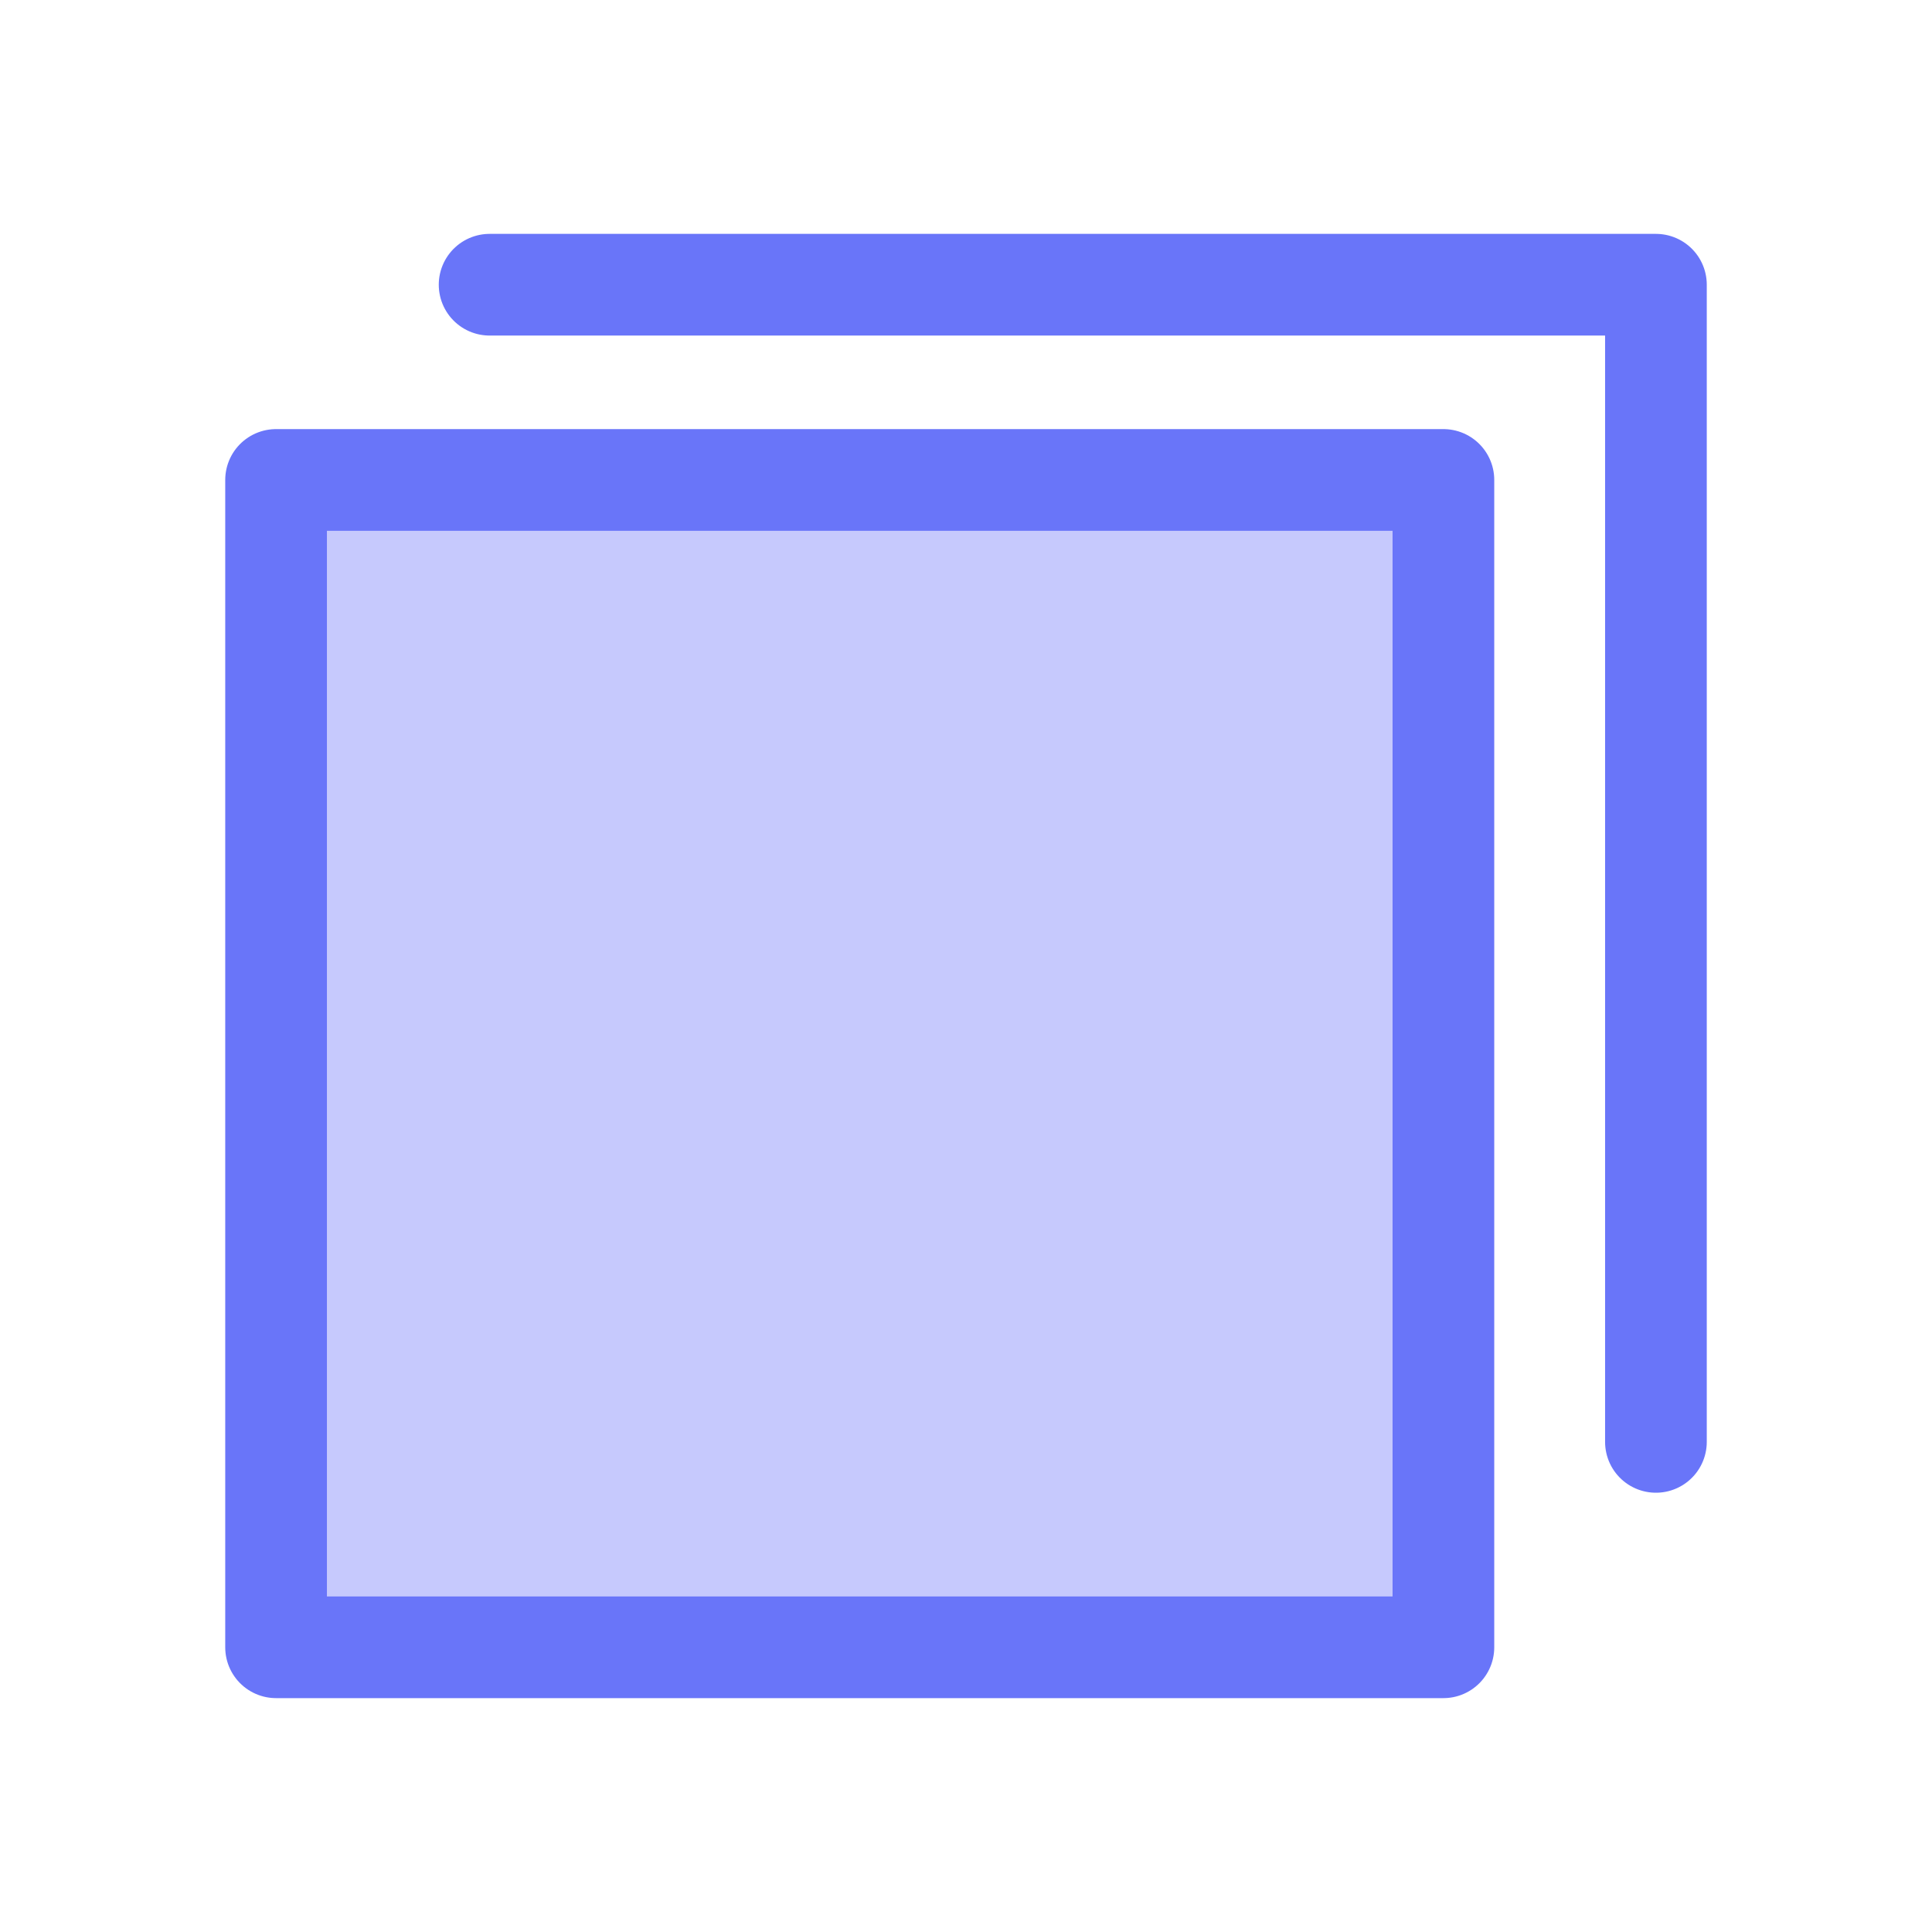
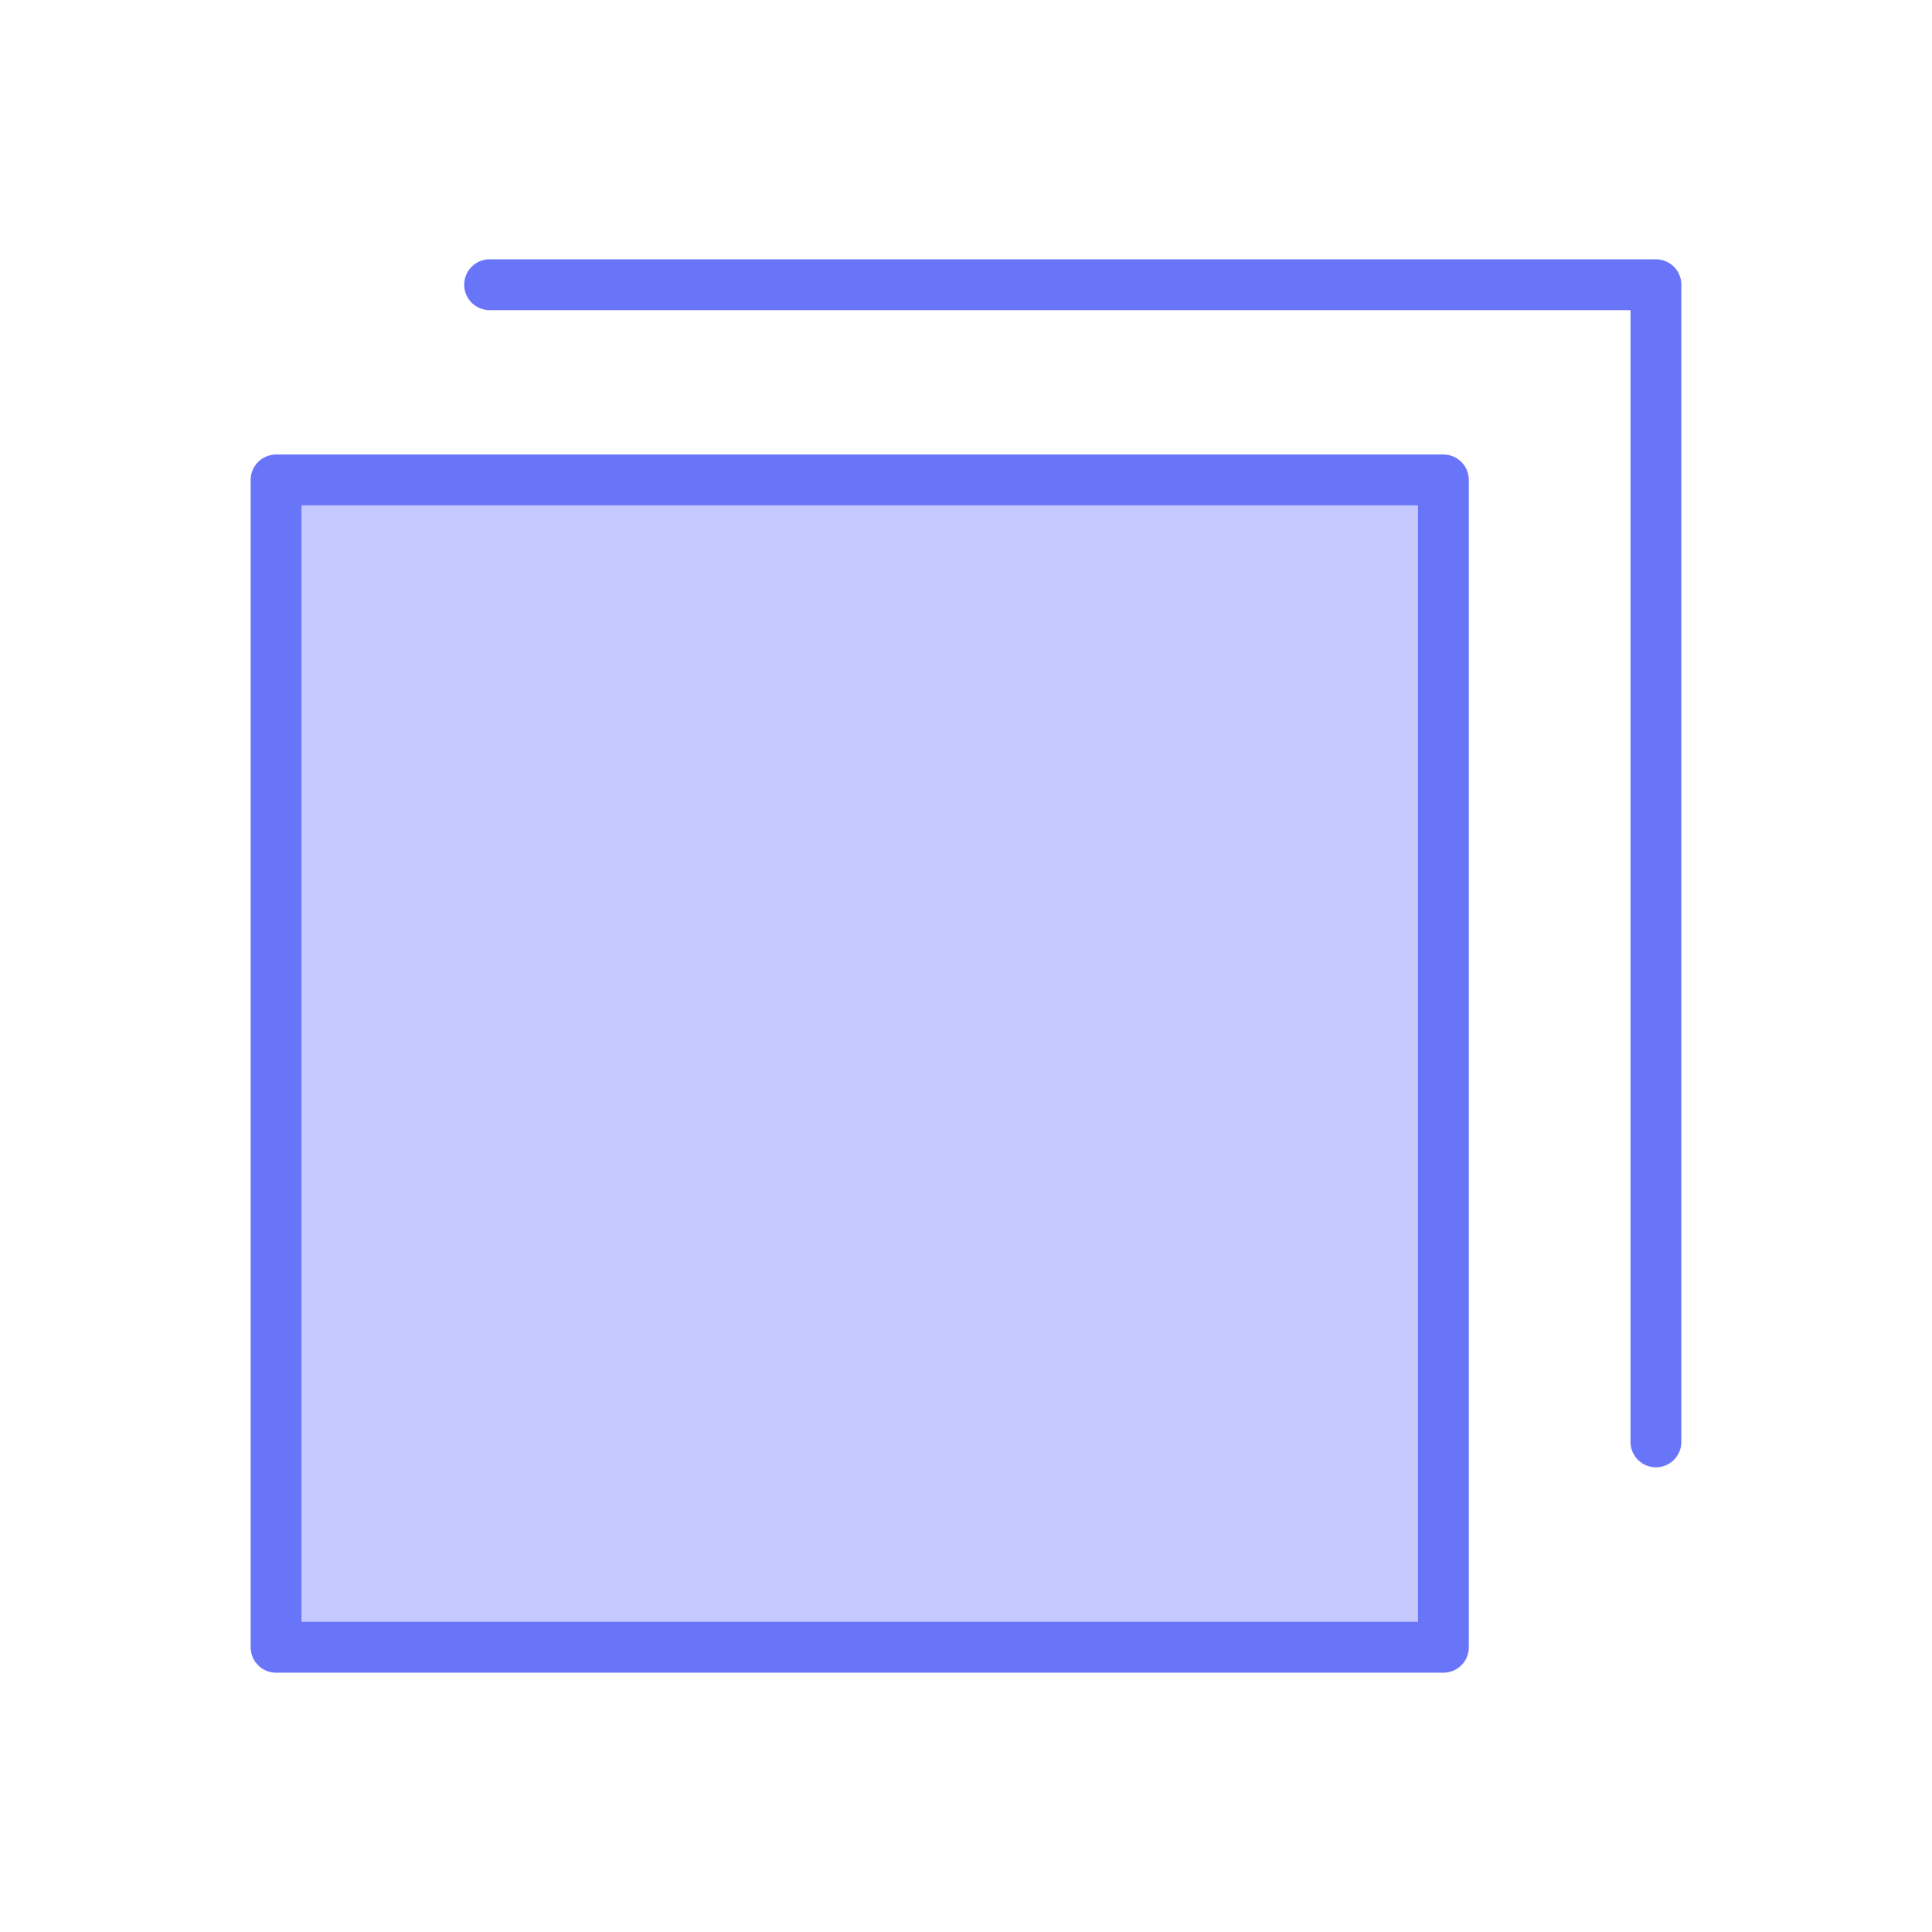
<svg xmlns="http://www.w3.org/2000/svg" id="图层_1" data-name="图层 1" viewBox="0 0 38 38">
  <defs>
-     <style>.cls-1{fill:#c6c9fd;}.cls-1,.cls-2{stroke:#6975f9;stroke-linecap:round;stroke-linejoin:round;stroke-width:2px;}.cls-2{fill:none;}</style>
+     <style>.cls-1{fill:#c6c9fd;}.cls-1,.cls-2{stroke:#6975f9;stroke-linecap:round;stroke-linejoin:round;}.cls-2{fill:none;}</style>
  </defs>
  <rect class="cls-1" x="5.43" y="9.44" width="22.96" height="22.96" />
  <polyline class="cls-2" points="9.63 5.6 32.57 5.6 32.57 28.36" />
</svg>
